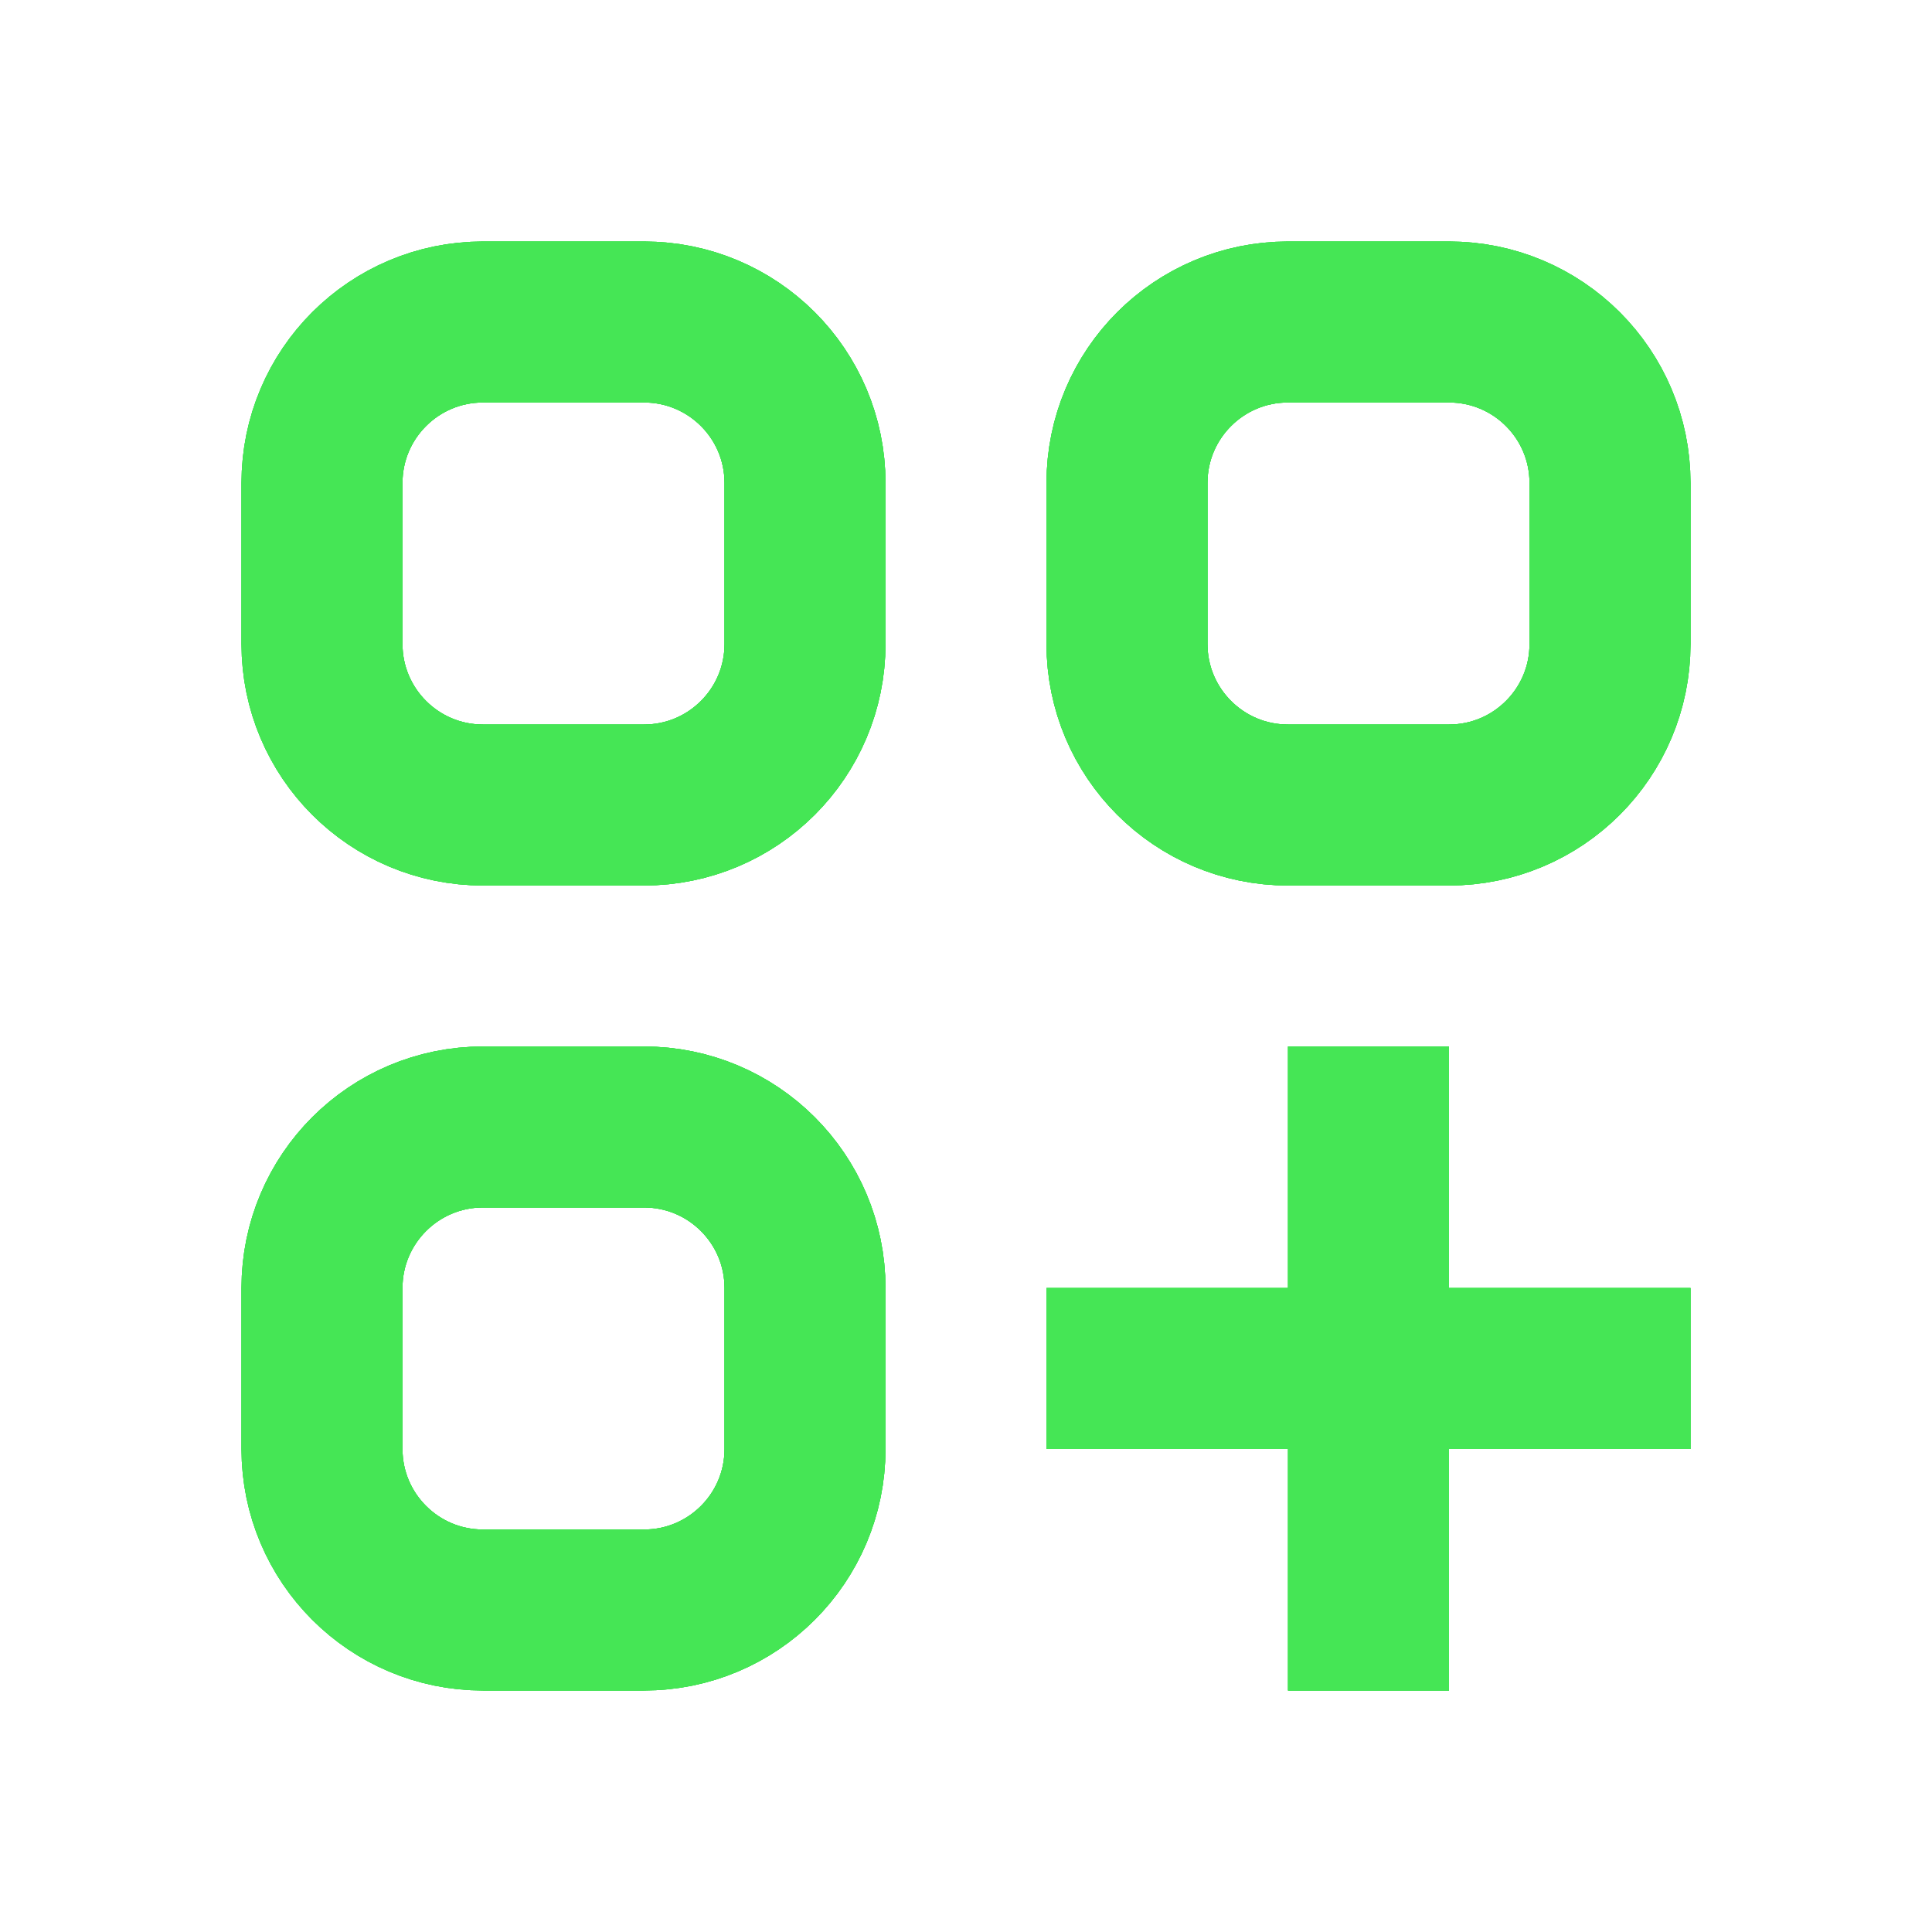
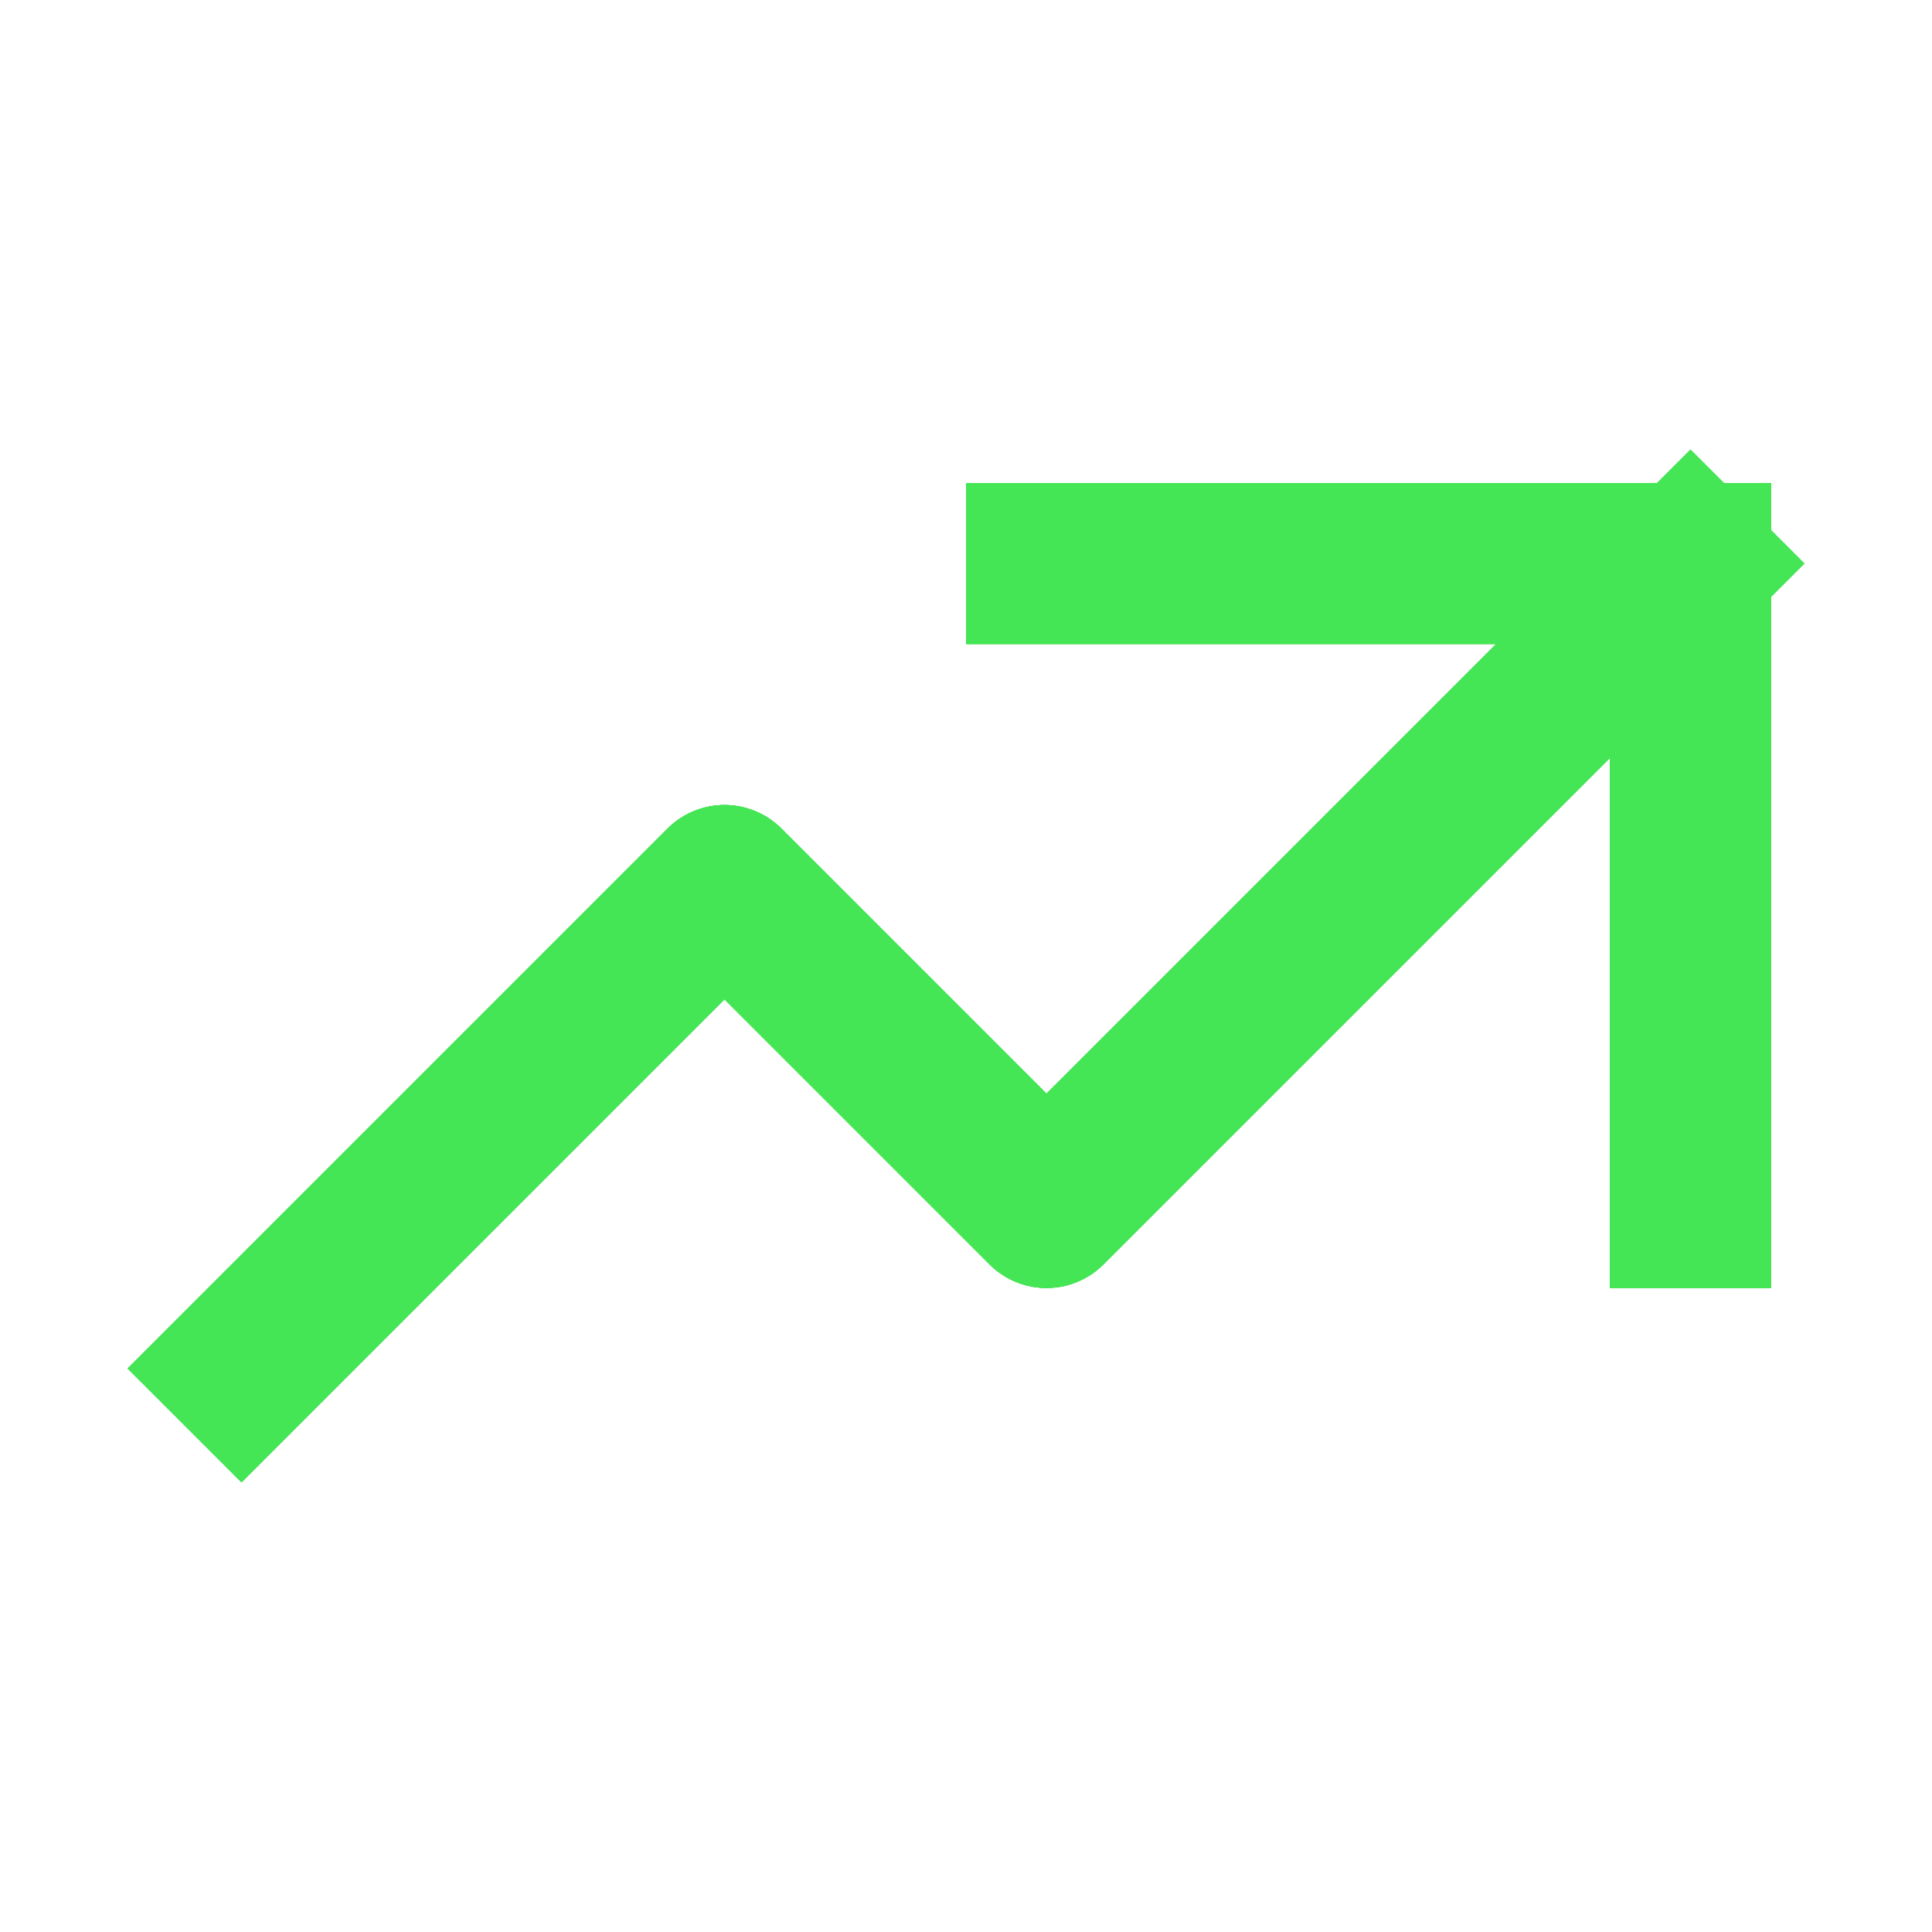
<svg xmlns="http://www.w3.org/2000/svg" width="24" height="24" viewBox="0 0 24 24" fill="none">
-   <path d="M17 14V20M14 17H20M6 10H8C9.105 10 10 9.105 10 8V6C10 4.895 9.105 4 8 4H6C4.895 4 4 4.895 4 6V8C4 9.105 4.895 10 6 10ZM16 10H18C19.105 10 20 9.105 20 8V6C20 4.895 19.105 4 18 4H16C14.895 4 14 4.895 14 6V8C14 9.105 14.895 10 16 10ZM6 20H8C9.105 20 10 19.105 10 18V16C10 14.895 9.105 14 8 14H6C4.895 14 4 14.895 4 16V18C4 19.105 4.895 20 6 20Z" stroke="#16D629" stroke-width="2" stroke-linecap="square" stroke-linejoin="round" />
-   <path d="M17 14V20M14 17H20M6 10H8C9.105 10 10 9.105 10 8V6C10 4.895 9.105 4 8 4H6C4.895 4 4 4.895 4 6V8C4 9.105 4.895 10 6 10ZM16 10H18C19.105 10 20 9.105 20 8V6C20 4.895 19.105 4 18 4H16C14.895 4 14 4.895 14 6V8C14 9.105 14.895 10 16 10ZM6 20H8C9.105 20 10 19.105 10 18V16C10 14.895 9.105 14 8 14H6C4.895 14 4 14.895 4 16V18C4 19.105 4.895 20 6 20Z" stroke="#2EDB43" stroke-width="2" stroke-linecap="square" stroke-linejoin="round" />
-   <path d="M17 14V20M14 17H20M6 10H8C9.105 10 10 9.105 10 8V6C10 4.895 9.105 4 8 4H6C4.895 4 4 4.895 4 6V8C4 9.105 4.895 10 6 10ZM16 10H18C19.105 10 20 9.105 20 8V6C20 4.895 19.105 4 18 4H16C14.895 4 14 4.895 14 6V8C14 9.105 14.895 10 16 10ZM6 20H8C9.105 20 10 19.105 10 18V16C10 14.895 9.105 14 8 14H6C4.895 14 4 14.895 4 16V18C4 19.105 4.895 20 6 20Z" stroke="#45E655" stroke-width="2" stroke-linecap="square" stroke-linejoin="round" />
+   <path d="M13 7H21M21 7V15M21 7L13 15L9 11L3 17" stroke="#16D629" stroke-width="2" stroke-linecap="square" stroke-linejoin="round" />
+   <path d="M13 7H21M21 7V15M21 7L13 15L9 11L3 17" stroke="#2EDB43" stroke-width="2" stroke-linecap="square" stroke-linejoin="round" />
+   <path d="M13 7H21M21 7V15M21 7L13 15L9 11L3 17" stroke="#45E655" stroke-width="2" stroke-linecap="square" stroke-linejoin="round" />
</svg>
